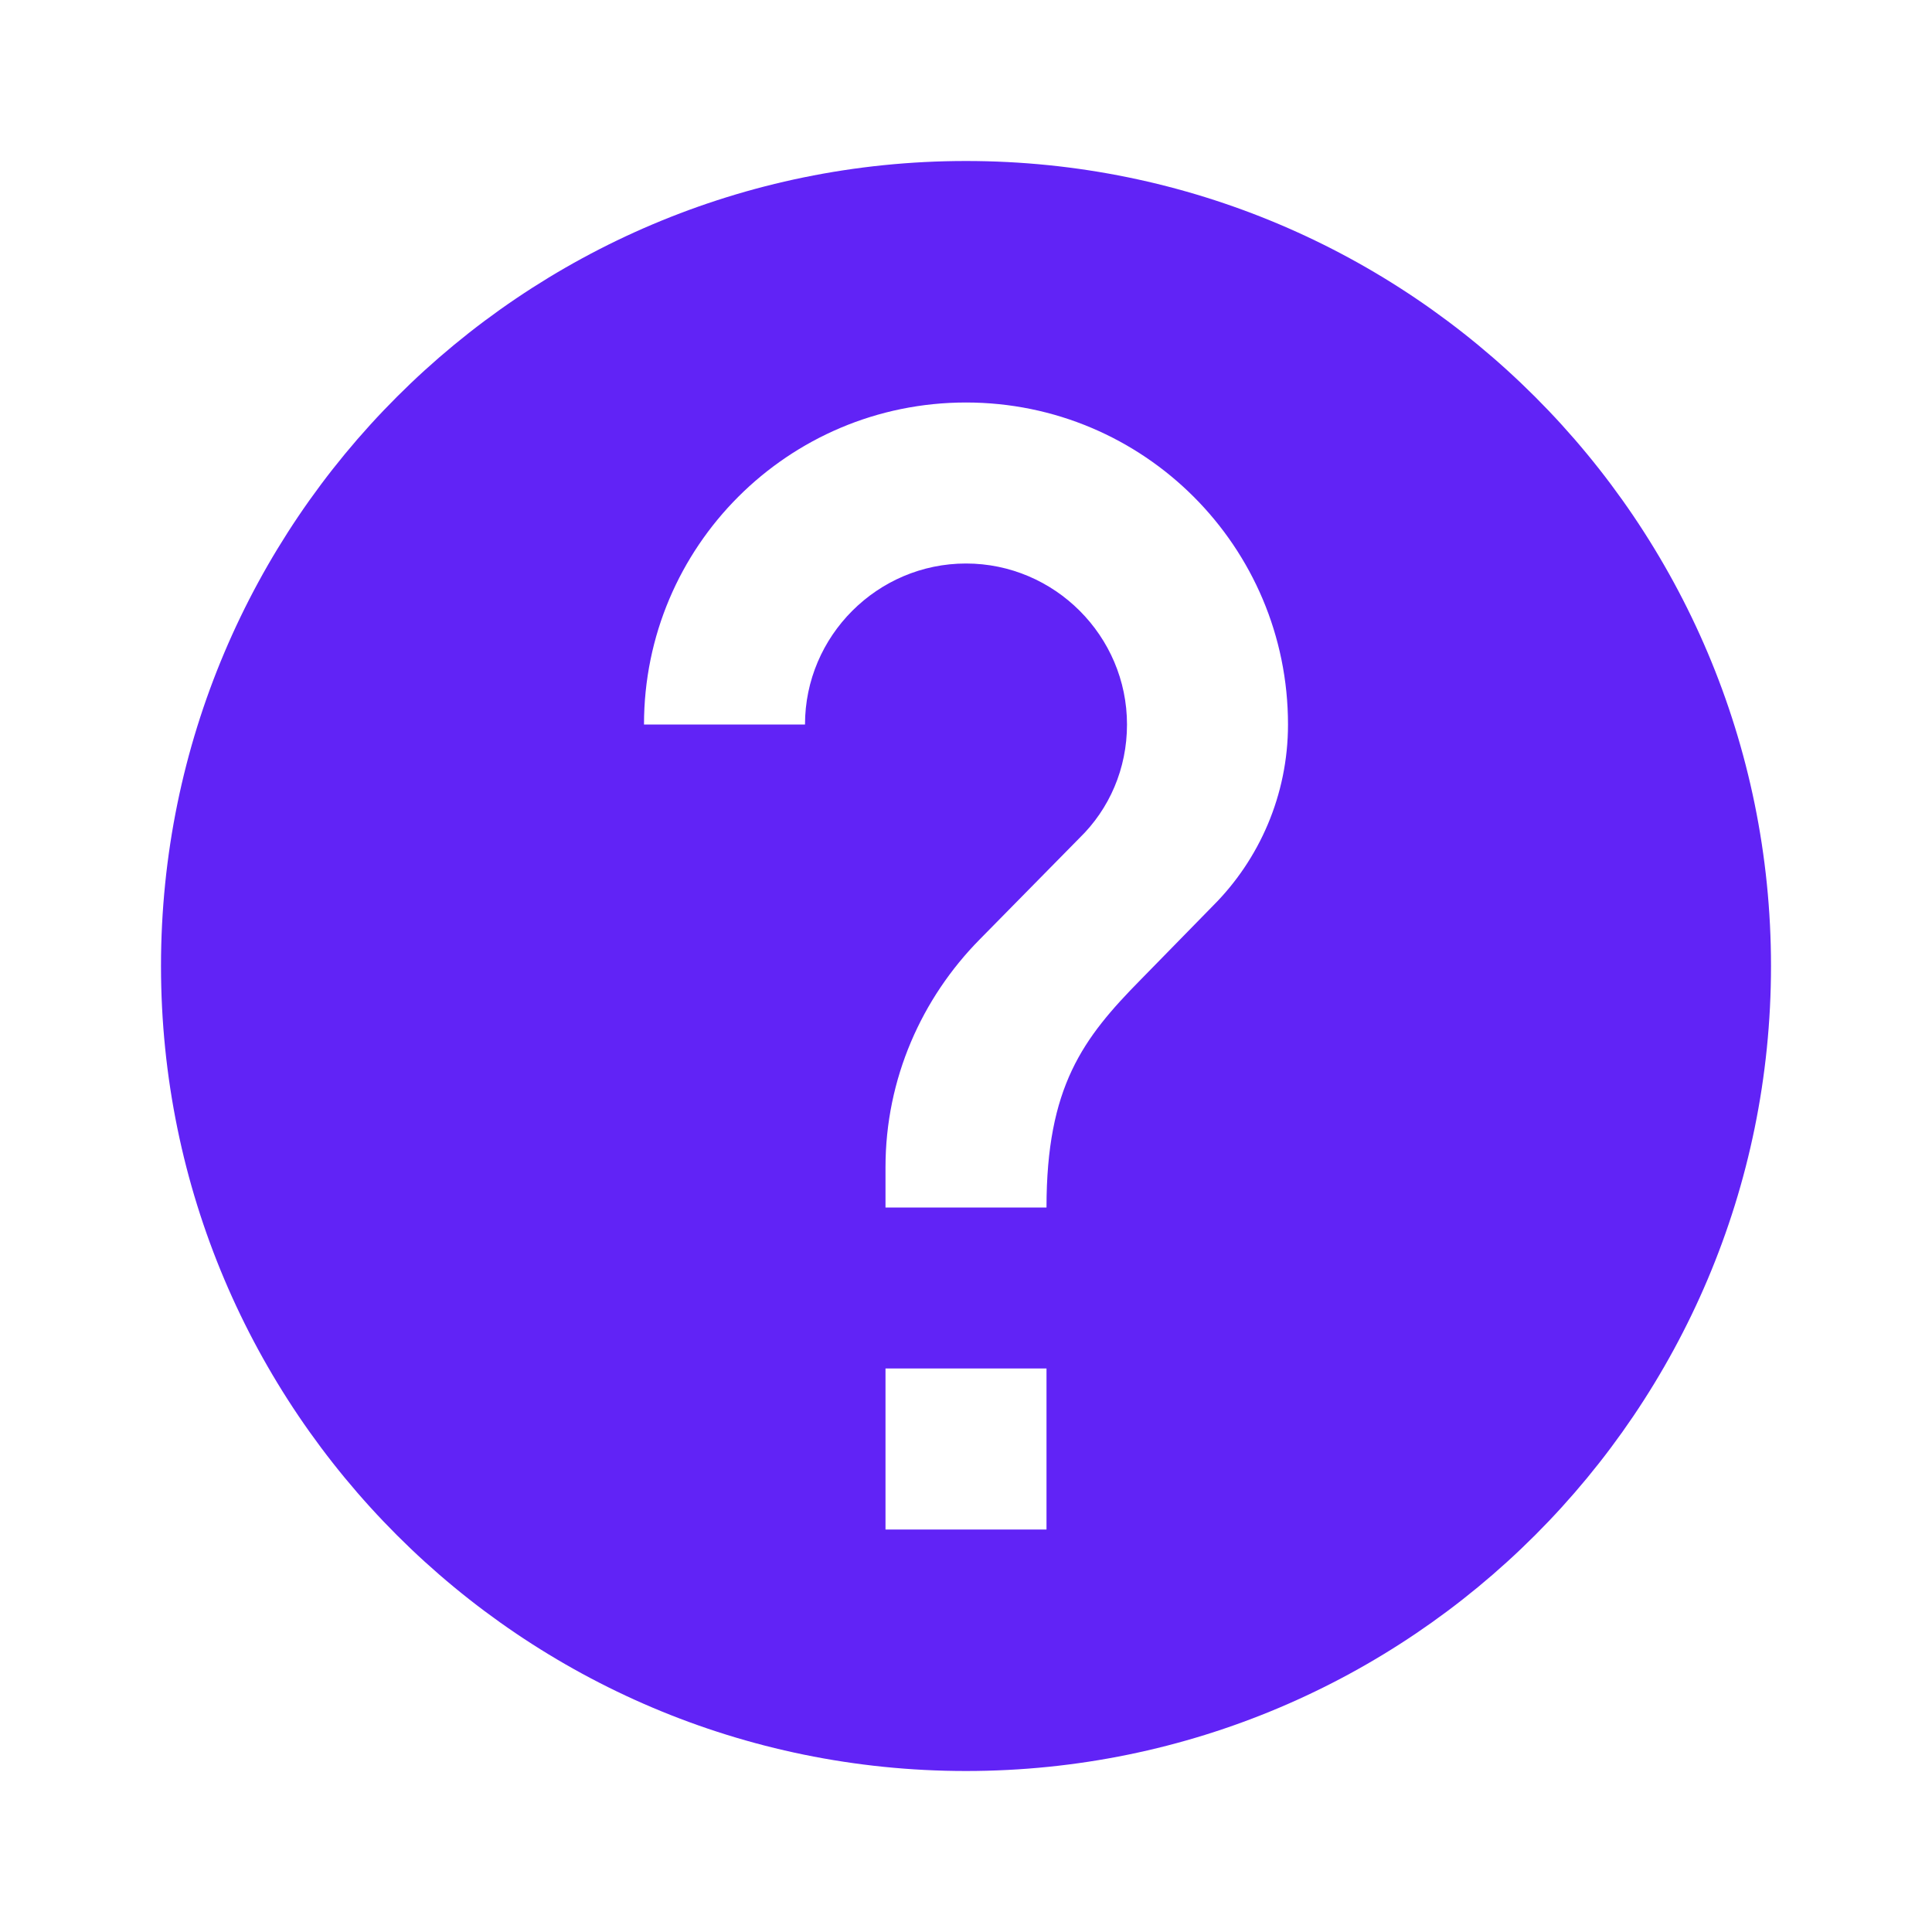
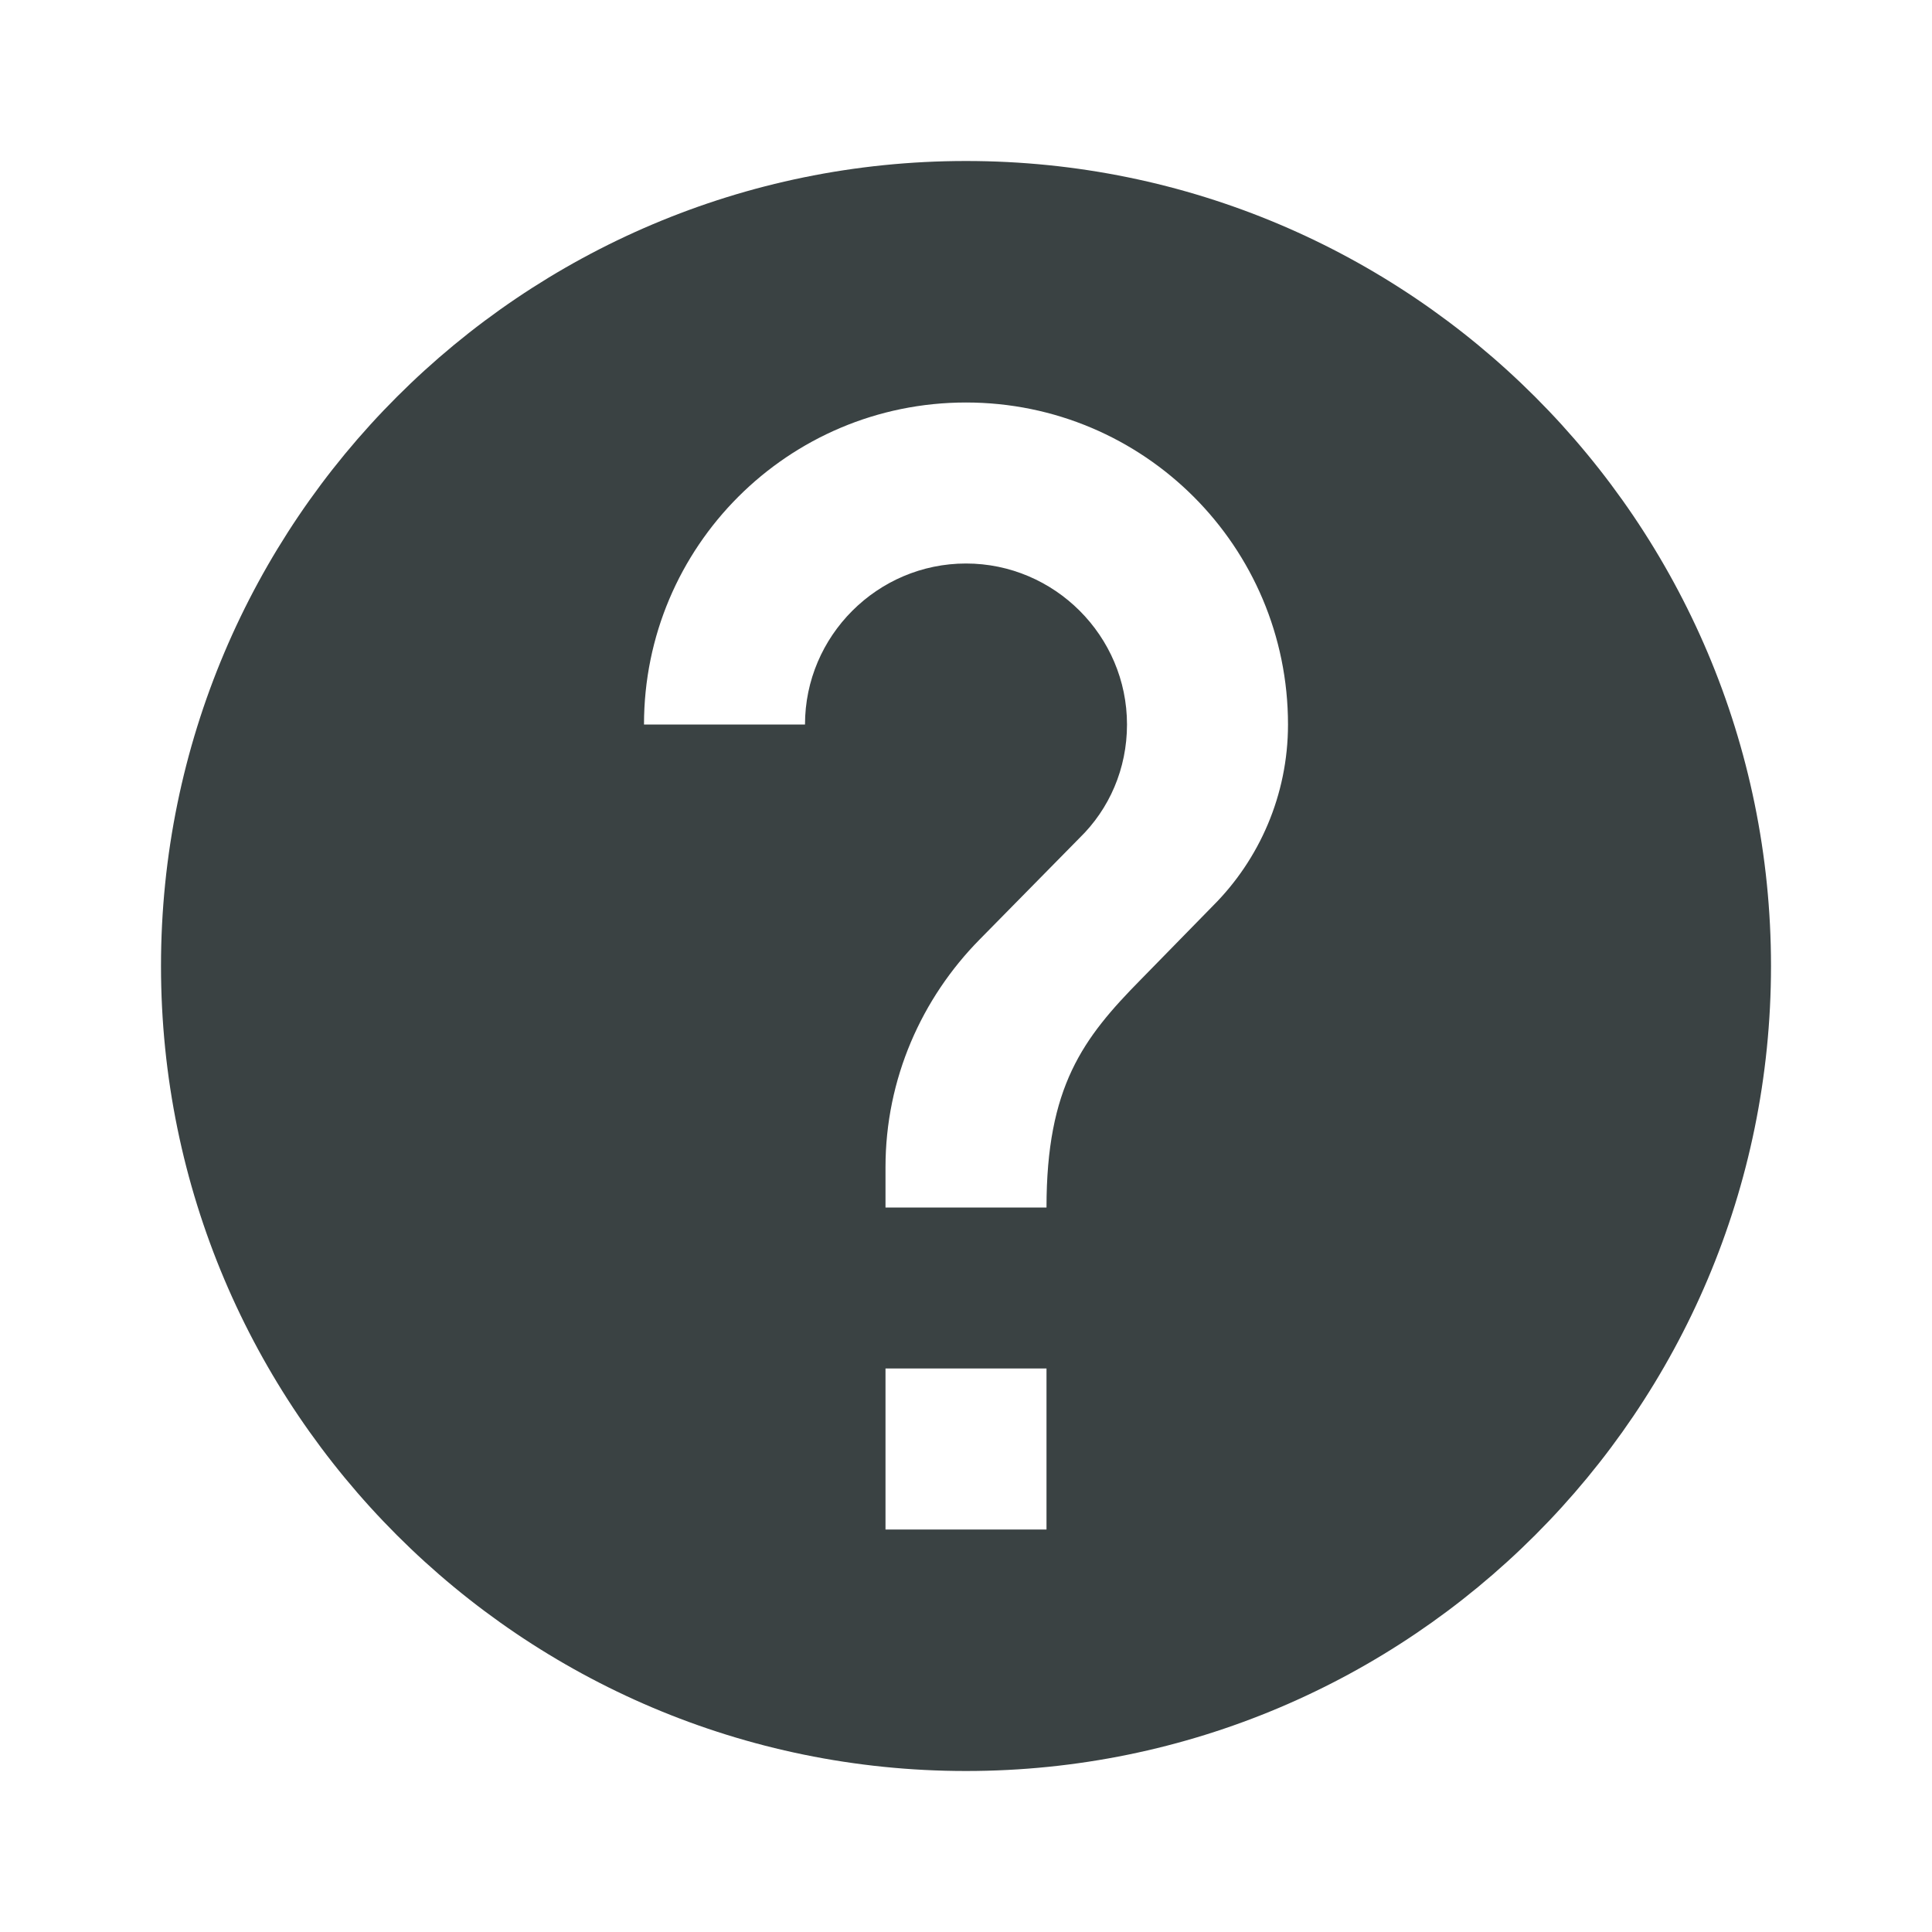
<svg xmlns="http://www.w3.org/2000/svg" fill="#6123f6" width="800px" height="800px" viewBox="0 0 24 24">
-   <path d="M12 2C6.48 2 2 6.48 2 12s4.48 10 10 10 10-4.48 10-10S17.52 2 12 2zm1 17h-2v-2h2v2zm2.07-7.75l-.9.92C13.45 12.9 13 13.5 13 15h-2v-.5c0-1.1.45-2.1 1.17-2.83l1.24-1.26c.37-.36.59-.86.59-1.41 0-1.1-.9-2-2-2s-2 .9-2 2H8c0-2.21 1.79-4 4-4s4 1.79 4 4c0 .88-.36 1.68-.93 2.25z" fill="#6123f6" />
+   <path d="M12 2C6.48 2 2 6.48 2 12s4.48 10 10 10 10-4.48 10-10S17.52 2 12 2zm1 17h-2v-2h2v2zm2.07-7.75l-.9.92C13.45 12.9 13 13.5 13 15h-2v-.5c0-1.1.45-2.1 1.17-2.83l1.24-1.26c.37-.36.59-.86.59-1.41 0-1.1-.9-2-2-2s-2 .9-2 2H8c0-2.21 1.79-4 4-4s4 1.79 4 4c0 .88-.36 1.68-.93 2.25z" fill="#3a4243" />
</svg>
